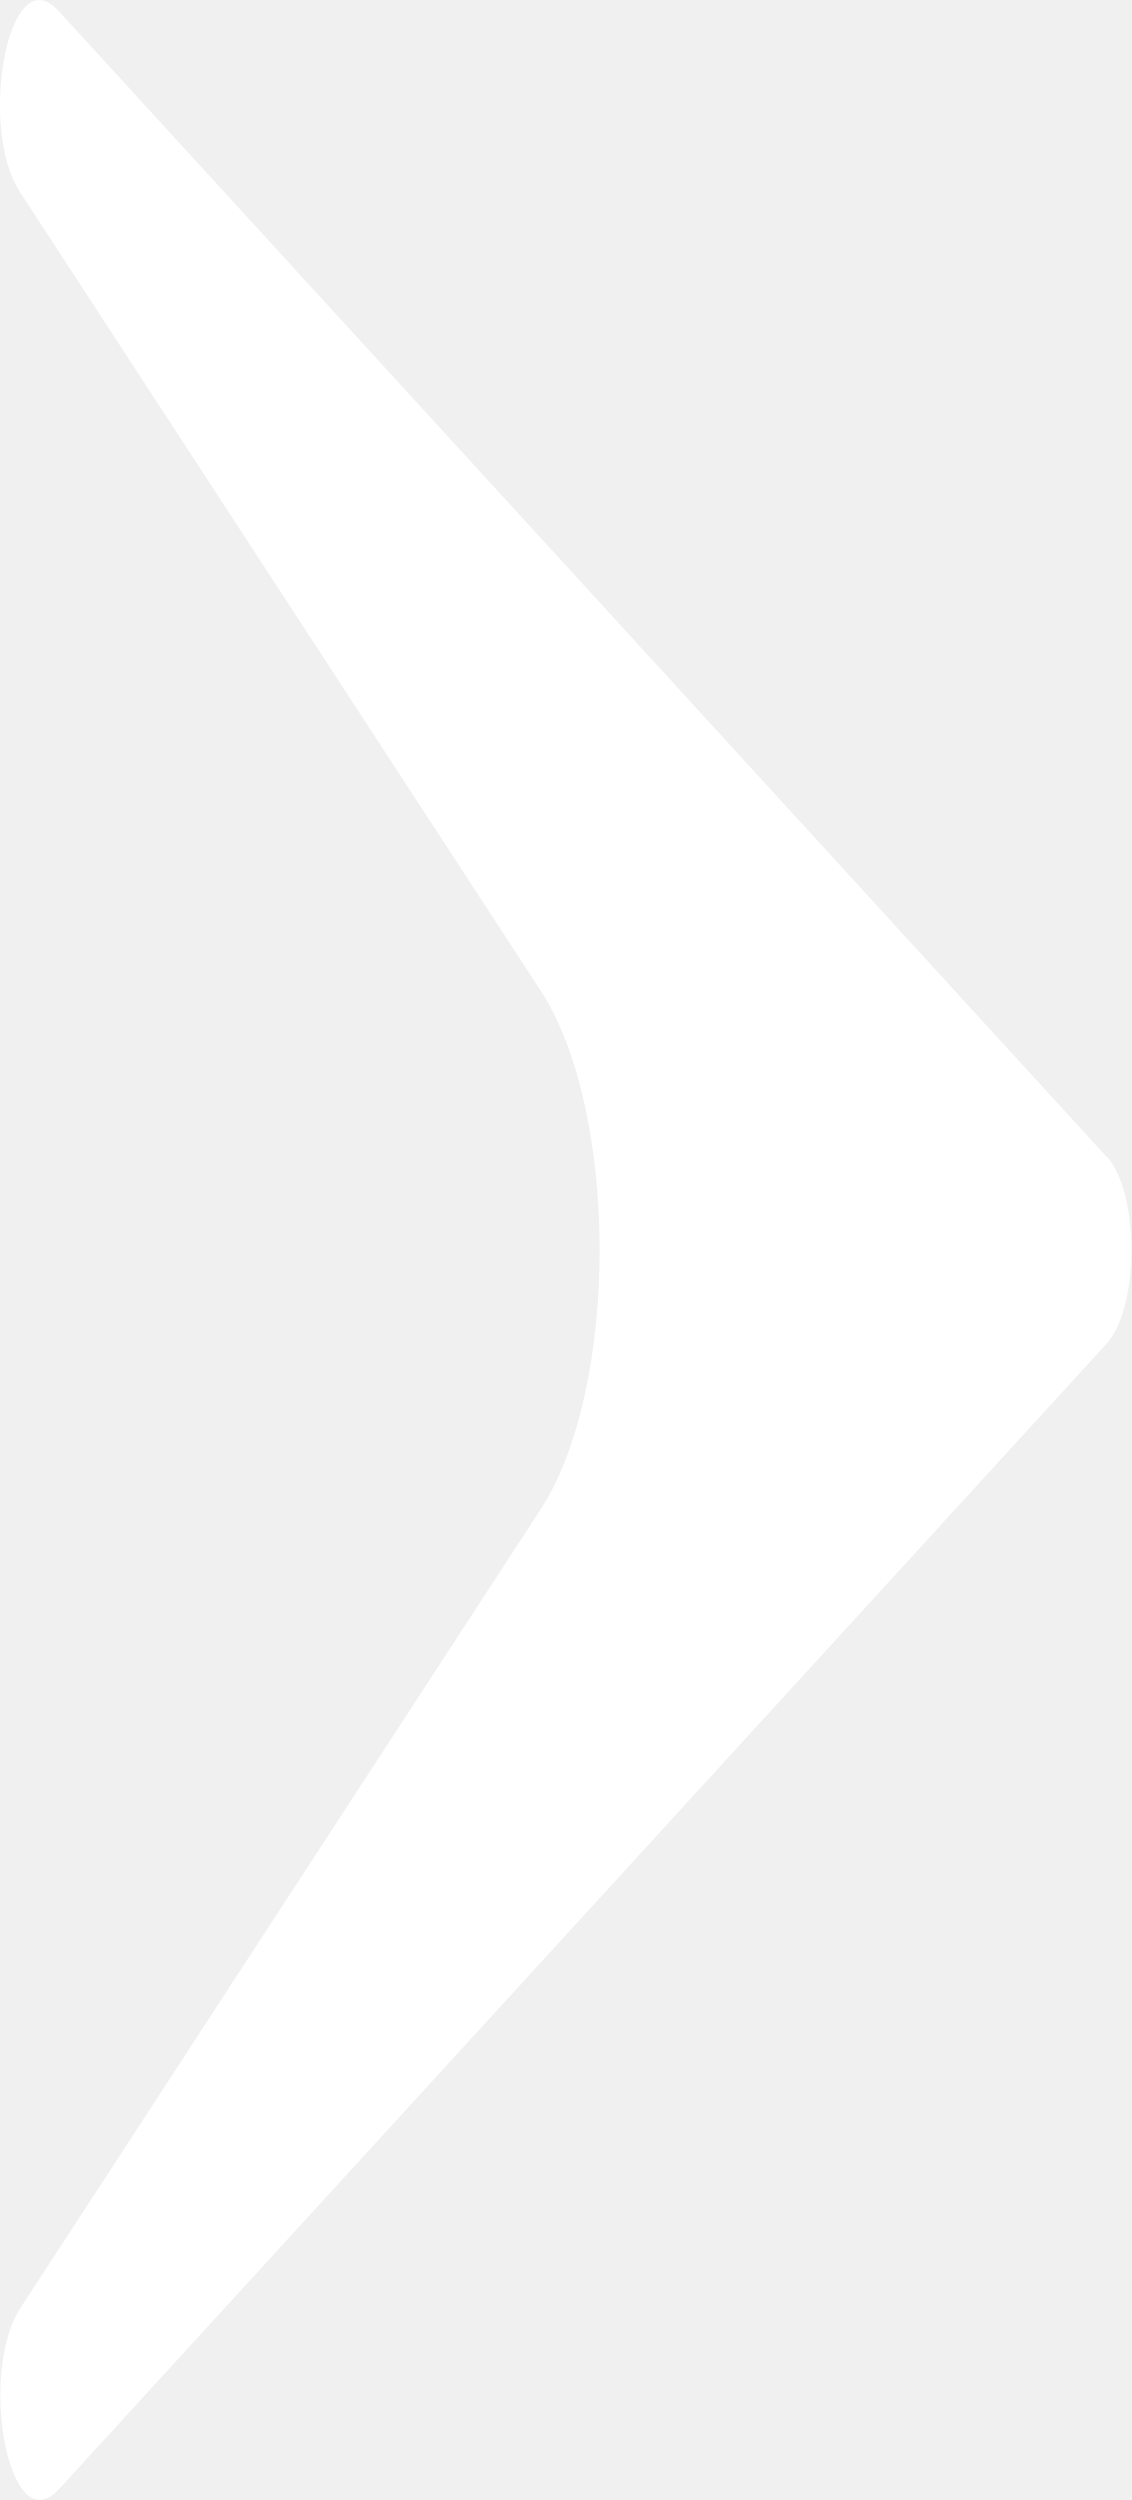
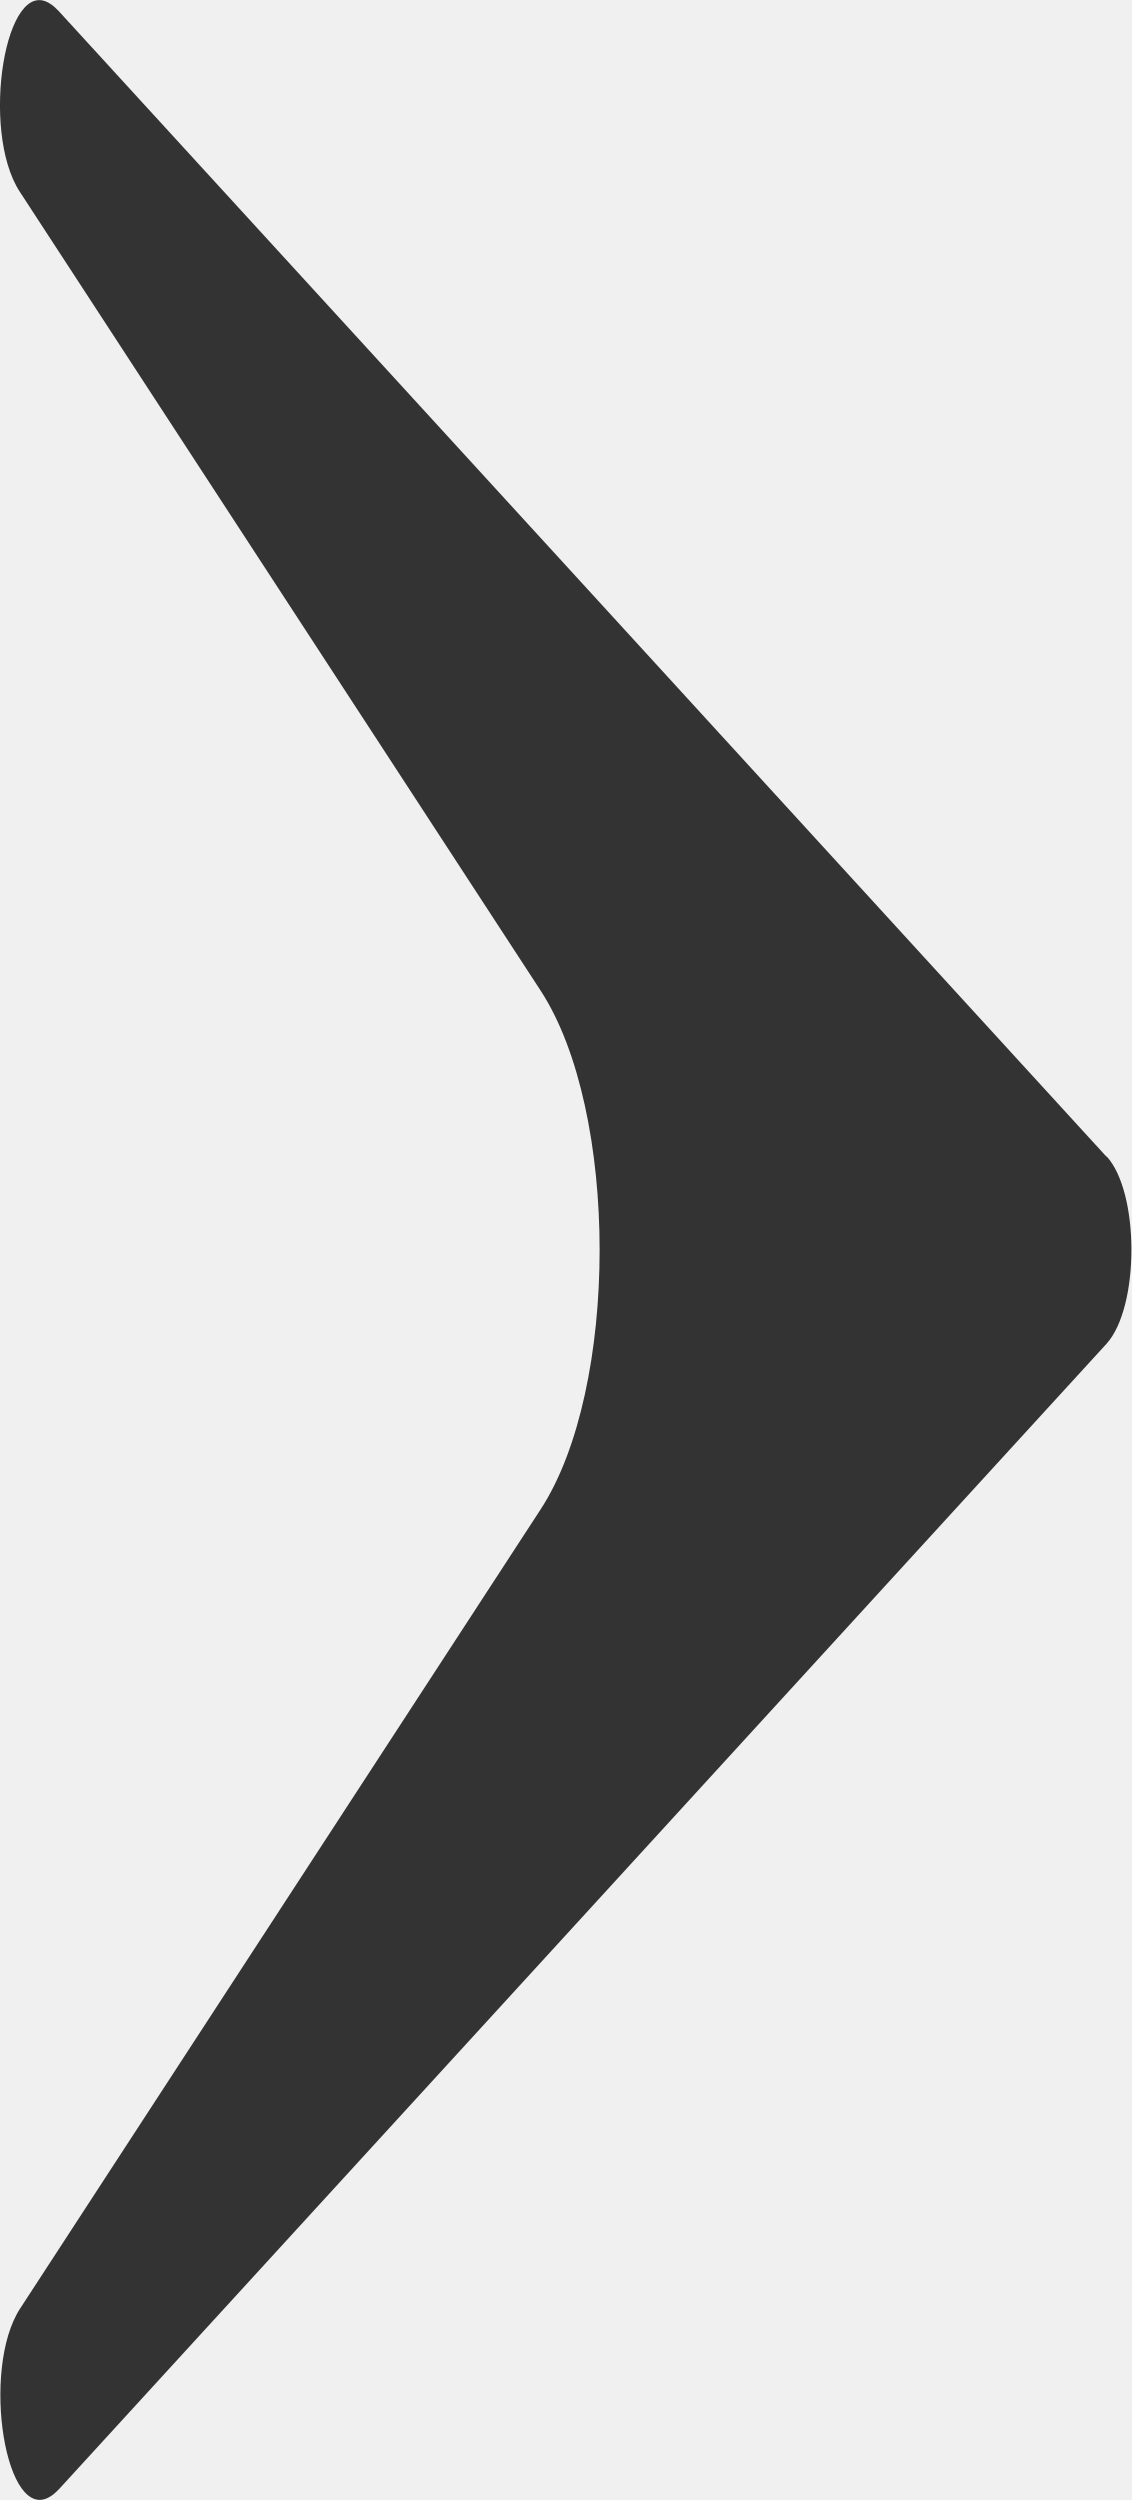
<svg xmlns="http://www.w3.org/2000/svg" id="Layer_2" viewBox="0 0 21.85 48.28">
  <defs>
-     <style>.cls-1{fill:#fff;}</style>
+     <style>.cls-1{fill:#333;}</style>
  </defs>
  <g id="Layer_1-2">
    <path class="cls-1" d="M21.37,22.33c.64,.7,.64,2.91,0,3.62l-10.04,10.98L1.14,48.07c-.05,.05-.1,.1-.15,.13-.88,.6-1.37-2.44-.6-3.62l10.05-15.43c1.52-2.33,1.52-7.69,0-10.02L.38,3.7C-.39,2.51,.11-.52,.98,.08c.05,.03,.1,.08,.15,.13L11.33,11.36l10.04,10.98Z" />
  </g>
</svg>
